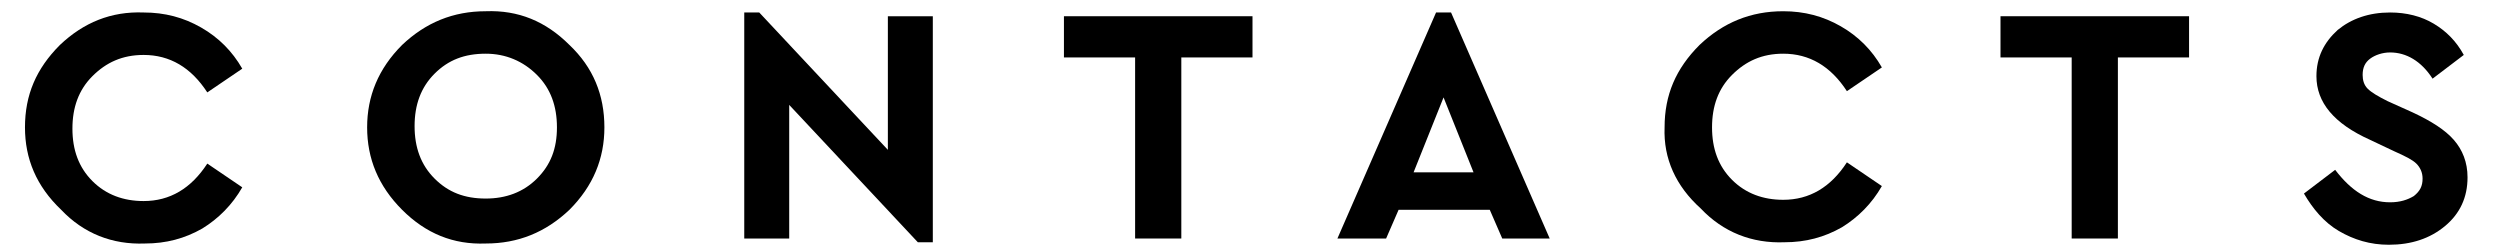
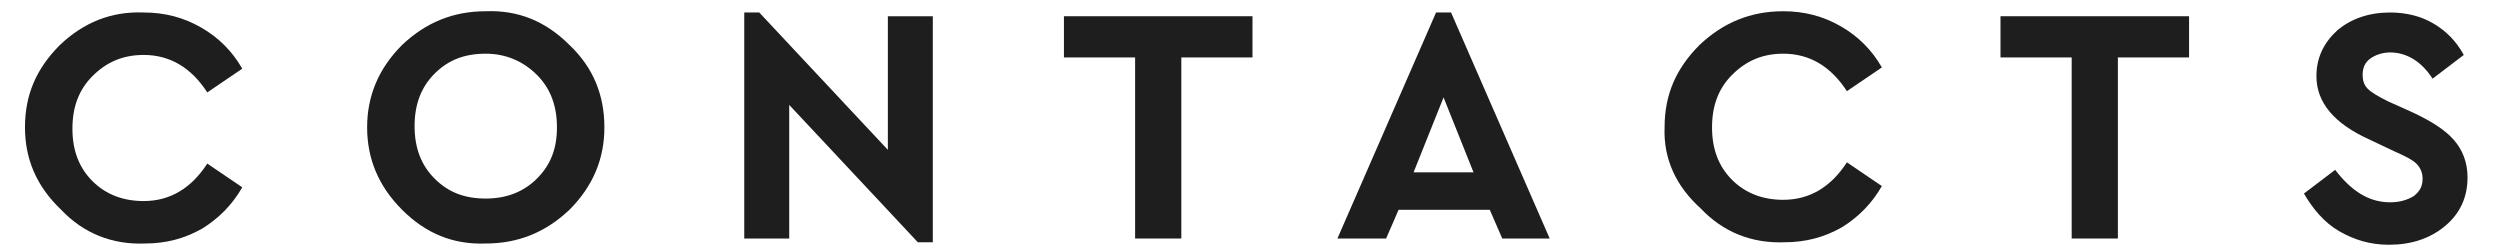
- <svg xmlns="http://www.w3.org/2000/svg" version="1.1" x="0px" y="0px" viewBox="0 0 200.2 20" style="enable-background:new 0 0 200.2 20;" xml:space="preserve">
+ <svg xmlns="http://www.w3.org/2000/svg" version="1.1" id="Layer_1" x="0px" y="0px" viewBox="0 0 200.2 20" style="enable-background:new 0 0 200.2 20;" xml:space="preserve">
  <style type="text/css">
- 	.st0{display:none;}
+ 	.st0{display:none;fill:#1E1E1E;}
+ 	.st1{fill:#1E1E1E;}
</style>
  <g id="Livello_2">
</g>
  <g id="Livello_1">
    <path class="st0" d="M8.4,19.1l-1-2.3H0.2l-1,2.3h-3.9l7.9-18h1.2l7.9,18H8.4z M6.1,13.8l-2.4-6l-2.4,6H6.1z" />
    <path class="st0" d="M37.6,13.9c0,1.5-0.5,2.8-1.6,3.7s-2.5,1.5-4.2,1.5h-7.9V1.4h6.3c1.6,0,3,0.5,4,1.4s1.6,2.1,1.6,3.5   c0,1.3-0.4,2.4-1.3,3.2C36.6,10.3,37.6,11.7,37.6,13.9z M29.9,4.5h-2.5v4h2.5c0.7,0,1.3-0.2,1.7-0.5c0.4-0.4,0.6-0.9,0.6-1.5   S32,5.4,31.6,5C31.2,4.7,30.7,4.5,29.9,4.5z M34.1,13.7c0-0.7-0.2-1.2-0.7-1.6c-0.4-0.4-1.1-0.6-1.8-0.6h-4.1v4.4h4.1   c0.8,0,1.4-0.2,1.8-0.6C33.9,15,34.1,14.4,34.1,13.7z" />
    <path class="st0" d="M48.9,10.2c0-2.5,0.9-4.7,2.7-6.5c1.9-1.8,4.1-2.7,6.6-2.6C60.7,1,63,1.9,64.8,3.7c1.9,1.8,2.8,4,2.8,6.5   s-0.9,4.7-2.8,6.5c-1.9,1.8-4.1,2.7-6.6,2.6c-2.5,0.1-4.8-0.8-6.6-2.6S48.9,12.7,48.9,10.2z M63.9,10.2c0-1.7-0.5-3.1-1.6-4.2   s-2.4-1.6-4-1.6s-3,0.5-4.1,1.6s-1.6,2.5-1.6,4.2s0.5,3.1,1.6,4.2s2.4,1.6,4.1,1.6c1.6,0,3-0.5,4-1.6   C63.4,13.3,63.9,11.9,63.9,10.2z" />
    <path class="st0" d="M79.9,11.8V1.4h3.6V12c0,1.3,0.4,2.2,1.1,3c0.7,0.7,1.6,1.1,2.8,1.1s2.1-0.4,2.8-1.1s1.1-1.7,1.1-3V1.4h3.6   v10.3c0,2.3-0.7,4.1-2.1,5.5c-1.4,1.4-3.2,2.1-5.4,2.1s-4-0.7-5.4-2.1C80.6,15.9,79.9,14.1,79.9,11.8z" />
    <path class="st0" d="M112.1,19.1V4.7h-5.6V1.4h14.9v3.3h-5.7v14.4C115.7,19.1,112.1,19.1,112.1,19.1z" />
    <path class="st0" d="M164.6,1.1h1.2v18h-3.6V9.7l-4.4,5.6h-1.2l-4.4-5.6v9.4h-3.6v-18h1.2l7.5,9.5L164.6,1.1z" />
    <path class="st0" d="M179.2,19.1V1.4h11.9v3.3h-8.3v3.6h6.1v3.1h-6.1v4.5h8.6v3.3L179.2,19.1L179.2,19.1z" />
    <g>
-       <path d="M2,10.2c0-2.6,0.9-4.7,2.8-6.6C6.7,1.8,8.9,0.9,11.5,1c1.7,0,3.2,0.4,4.6,1.2c1.4,0.8,2.5,1.9,3.3,3.3l-2.8,1.9    c-1.3-2-3-3-5.1-3c-1.7,0-3,0.6-4.1,1.7c-1.1,1.1-1.6,2.5-1.6,4.2c0,1.7,0.5,3.1,1.6,4.2c1.1,1.1,2.5,1.6,4.1,1.6    c2.1,0,3.8-1,5.1-3l2.8,1.9c-0.8,1.4-1.9,2.5-3.2,3.3c-1.4,0.8-2.9,1.2-4.6,1.2c-2.6,0.1-4.9-0.8-6.7-2.7C2.9,14.9,2,12.7,2,10.2z    " />
-       <path d="M29.4,10.2c0-2.5,0.9-4.7,2.8-6.6c1.9-1.8,4.1-2.7,6.7-2.7c2.6-0.1,4.8,0.8,6.7,2.7c1.9,1.8,2.8,4,2.8,6.6    c0,2.5-0.9,4.7-2.8,6.6c-1.9,1.8-4.1,2.7-6.7,2.7c-2.6,0.1-4.8-0.8-6.7-2.7S29.4,12.7,29.4,10.2z M44.6,10.2    c0-1.7-0.5-3.1-1.6-4.2s-2.5-1.7-4.1-1.7c-1.7,0-3,0.5-4.1,1.6c-1.1,1.1-1.6,2.5-1.6,4.2c0,1.7,0.5,3.1,1.6,4.2s2.4,1.6,4.1,1.6    c1.6,0,3-0.5,4.1-1.6S44.6,11.9,44.6,10.2z" />
-       <path d="M71.1,1.3h3.6v18.1h-1.2l-10.3-11v10.7h-3.6V1h1.2l10.3,11V1.3z" />
-       <path d="M90.9,19.1V4.6h-5.7V1.3h15.1v3.3h-5.7v14.5H90.9z" />
-       <path d="M120.3,19.1l-1-2.3H112l-1,2.3h-3.9L115,1h1.2l7.9,18.1H120.3z M118,13.8l-2.4-6l-2.4,6H118z" />
-       <path d="M133.3,10.2c0-2.6,0.9-4.7,2.8-6.6c1.9-1.8,4.1-2.7,6.7-2.7c1.7,0,3.2,0.4,4.6,1.2c1.4,0.8,2.5,1.9,3.3,3.3l-2.8,1.9    c-1.3-2-3-3-5.1-3c-1.7,0-3,0.6-4.1,1.7c-1.1,1.1-1.6,2.5-1.6,4.2c0,1.7,0.5,3.1,1.6,4.2s2.5,1.6,4.1,1.6c2.1,0,3.8-1,5.1-3    l2.8,1.9c-0.8,1.4-1.9,2.5-3.2,3.3c-1.4,0.8-2.9,1.2-4.6,1.2c-2.6,0.1-4.9-0.8-6.7-2.7C134.2,14.9,133.2,12.7,133.3,10.2z" />
-       <path d="M165.9,19.1V4.6h-5.7V1.3h15.1v3.3h-5.7v14.5H165.9z" />
-       <path d="M184.5,15.5l2.5-1.9c1.3,1.7,2.7,2.6,4.4,2.6c0.8,0,1.4-0.2,1.9-0.5c0.5-0.4,0.7-0.8,0.7-1.4c0-0.5-0.2-0.9-0.5-1.2    c-0.3-0.3-0.9-0.6-1.8-1l-1.9-0.9c-2.9-1.3-4.3-3-4.3-5.1c0-1.5,0.6-2.7,1.7-3.7c1.1-0.9,2.5-1.4,4.2-1.4c1.3,0,2.5,0.3,3.5,0.9    c1,0.6,1.8,1.4,2.4,2.5l-2.5,1.9c-0.9-1.4-2.1-2.1-3.4-2.1c-0.6,0-1.2,0.2-1.6,0.5s-0.6,0.7-0.6,1.3c0,0.4,0.1,0.8,0.4,1.1    c0.3,0.3,0.8,0.6,1.6,1l2,0.9c1.5,0.7,2.6,1.4,3.3,2.2s1.1,1.8,1.1,3c0,1.6-0.6,2.9-1.8,3.9s-2.7,1.5-4.5,1.5    c-1.5,0-2.8-0.4-4-1.1S185.2,16.7,184.5,15.5z" />
+       <path class="st1" d="M2,10.2c0-2.6,0.9-4.7,2.8-6.6C6.7,1.8,8.9,0.9,11.5,1c1.7,0,3.2,0.4,4.6,1.2s2.5,1.9,3.3,3.3l-2.8,1.9    c-1.3-2-3-3-5.1-3c-1.7,0-3,0.6-4.1,1.7s-1.6,2.5-1.6,4.2s0.5,3.1,1.6,4.2s2.5,1.6,4.1,1.6c2.1,0,3.8-1,5.1-3l2.8,1.9    c-0.8,1.4-1.9,2.5-3.2,3.3c-1.4,0.8-2.9,1.2-4.6,1.2c-2.6,0.1-4.9-0.8-6.7-2.7C2.9,14.9,2,12.7,2,10.2z" />
+       <path class="st1" d="M29.4,10.2c0-2.5,0.9-4.7,2.8-6.6c1.9-1.8,4.1-2.7,6.7-2.7c2.6-0.1,4.8,0.8,6.7,2.7c1.9,1.8,2.8,4,2.8,6.6    c0,2.5-0.9,4.7-2.8,6.6c-1.9,1.8-4.1,2.7-6.7,2.7c-2.6,0.1-4.8-0.8-6.7-2.7S29.4,12.7,29.4,10.2z M44.6,10.2    c0-1.7-0.5-3.1-1.6-4.2s-2.5-1.7-4.1-1.7c-1.7,0-3,0.5-4.1,1.6s-1.6,2.5-1.6,4.2s0.5,3.1,1.6,4.2s2.4,1.6,4.1,1.6    c1.6,0,3-0.5,4.1-1.6S44.6,11.9,44.6,10.2z" />
+       <path class="st1" d="M71.1,1.3h3.6v18.1h-1.2l-10.3-11v10.7h-3.6V1h1.2l10.3,11C71.1,12,71.1,1.3,71.1,1.3z" />
+       <path class="st1" d="M90.9,19.1V4.6h-5.7V1.3h15.1v3.3h-5.7v14.5H90.9z" />
+       <path class="st1" d="M120.3,19.1l-1-2.3H112l-1,2.3h-3.9L115,1h1.2l7.9,18.1H120.3z M118,13.8l-2.4-6l-2.4,6H118z" />
+       <path class="st1" d="M133.3,10.2c0-2.6,0.9-4.7,2.8-6.6c1.9-1.8,4.1-2.7,6.7-2.7c1.7,0,3.2,0.4,4.6,1.2c1.4,0.8,2.5,1.9,3.3,3.3    l-2.8,1.9c-1.3-2-3-3-5.1-3c-1.7,0-3,0.6-4.1,1.7s-1.6,2.5-1.6,4.2s0.5,3.1,1.6,4.2s2.5,1.6,4.1,1.6c2.1,0,3.8-1,5.1-3l2.8,1.9    c-0.8,1.4-1.9,2.5-3.2,3.3c-1.4,0.8-2.9,1.2-4.6,1.2c-2.6,0.1-4.9-0.8-6.7-2.7C134.2,14.9,133.2,12.7,133.3,10.2z" />
+       <path class="st1" d="M165.9,19.1V4.6h-5.7V1.3h15.1v3.3h-5.7v14.5H165.9z" />
+       <path class="st1" d="M184.5,15.5l2.5-1.9c1.3,1.7,2.7,2.6,4.4,2.6c0.8,0,1.4-0.2,1.9-0.5c0.5-0.4,0.7-0.8,0.7-1.4    c0-0.5-0.2-0.9-0.5-1.2s-0.9-0.6-1.8-1l-1.9-0.9c-2.9-1.3-4.3-3-4.3-5.1c0-1.5,0.6-2.7,1.7-3.7c1.1-0.9,2.5-1.4,4.2-1.4    c1.3,0,2.5,0.3,3.5,0.9s1.8,1.4,2.4,2.5l-2.5,1.9c-0.9-1.4-2.1-2.1-3.4-2.1c-0.6,0-1.2,0.2-1.6,0.5s-0.6,0.7-0.6,1.3    c0,0.4,0.1,0.8,0.4,1.1c0.3,0.3,0.8,0.6,1.6,1l2,0.9c1.5,0.7,2.6,1.4,3.3,2.2s1.1,1.8,1.1,3c0,1.6-0.6,2.9-1.8,3.9    s-2.7,1.5-4.5,1.5c-1.5,0-2.8-0.4-4-1.1S185.2,16.7,184.5,15.5z" />
    </g>
  </g>
</svg>
